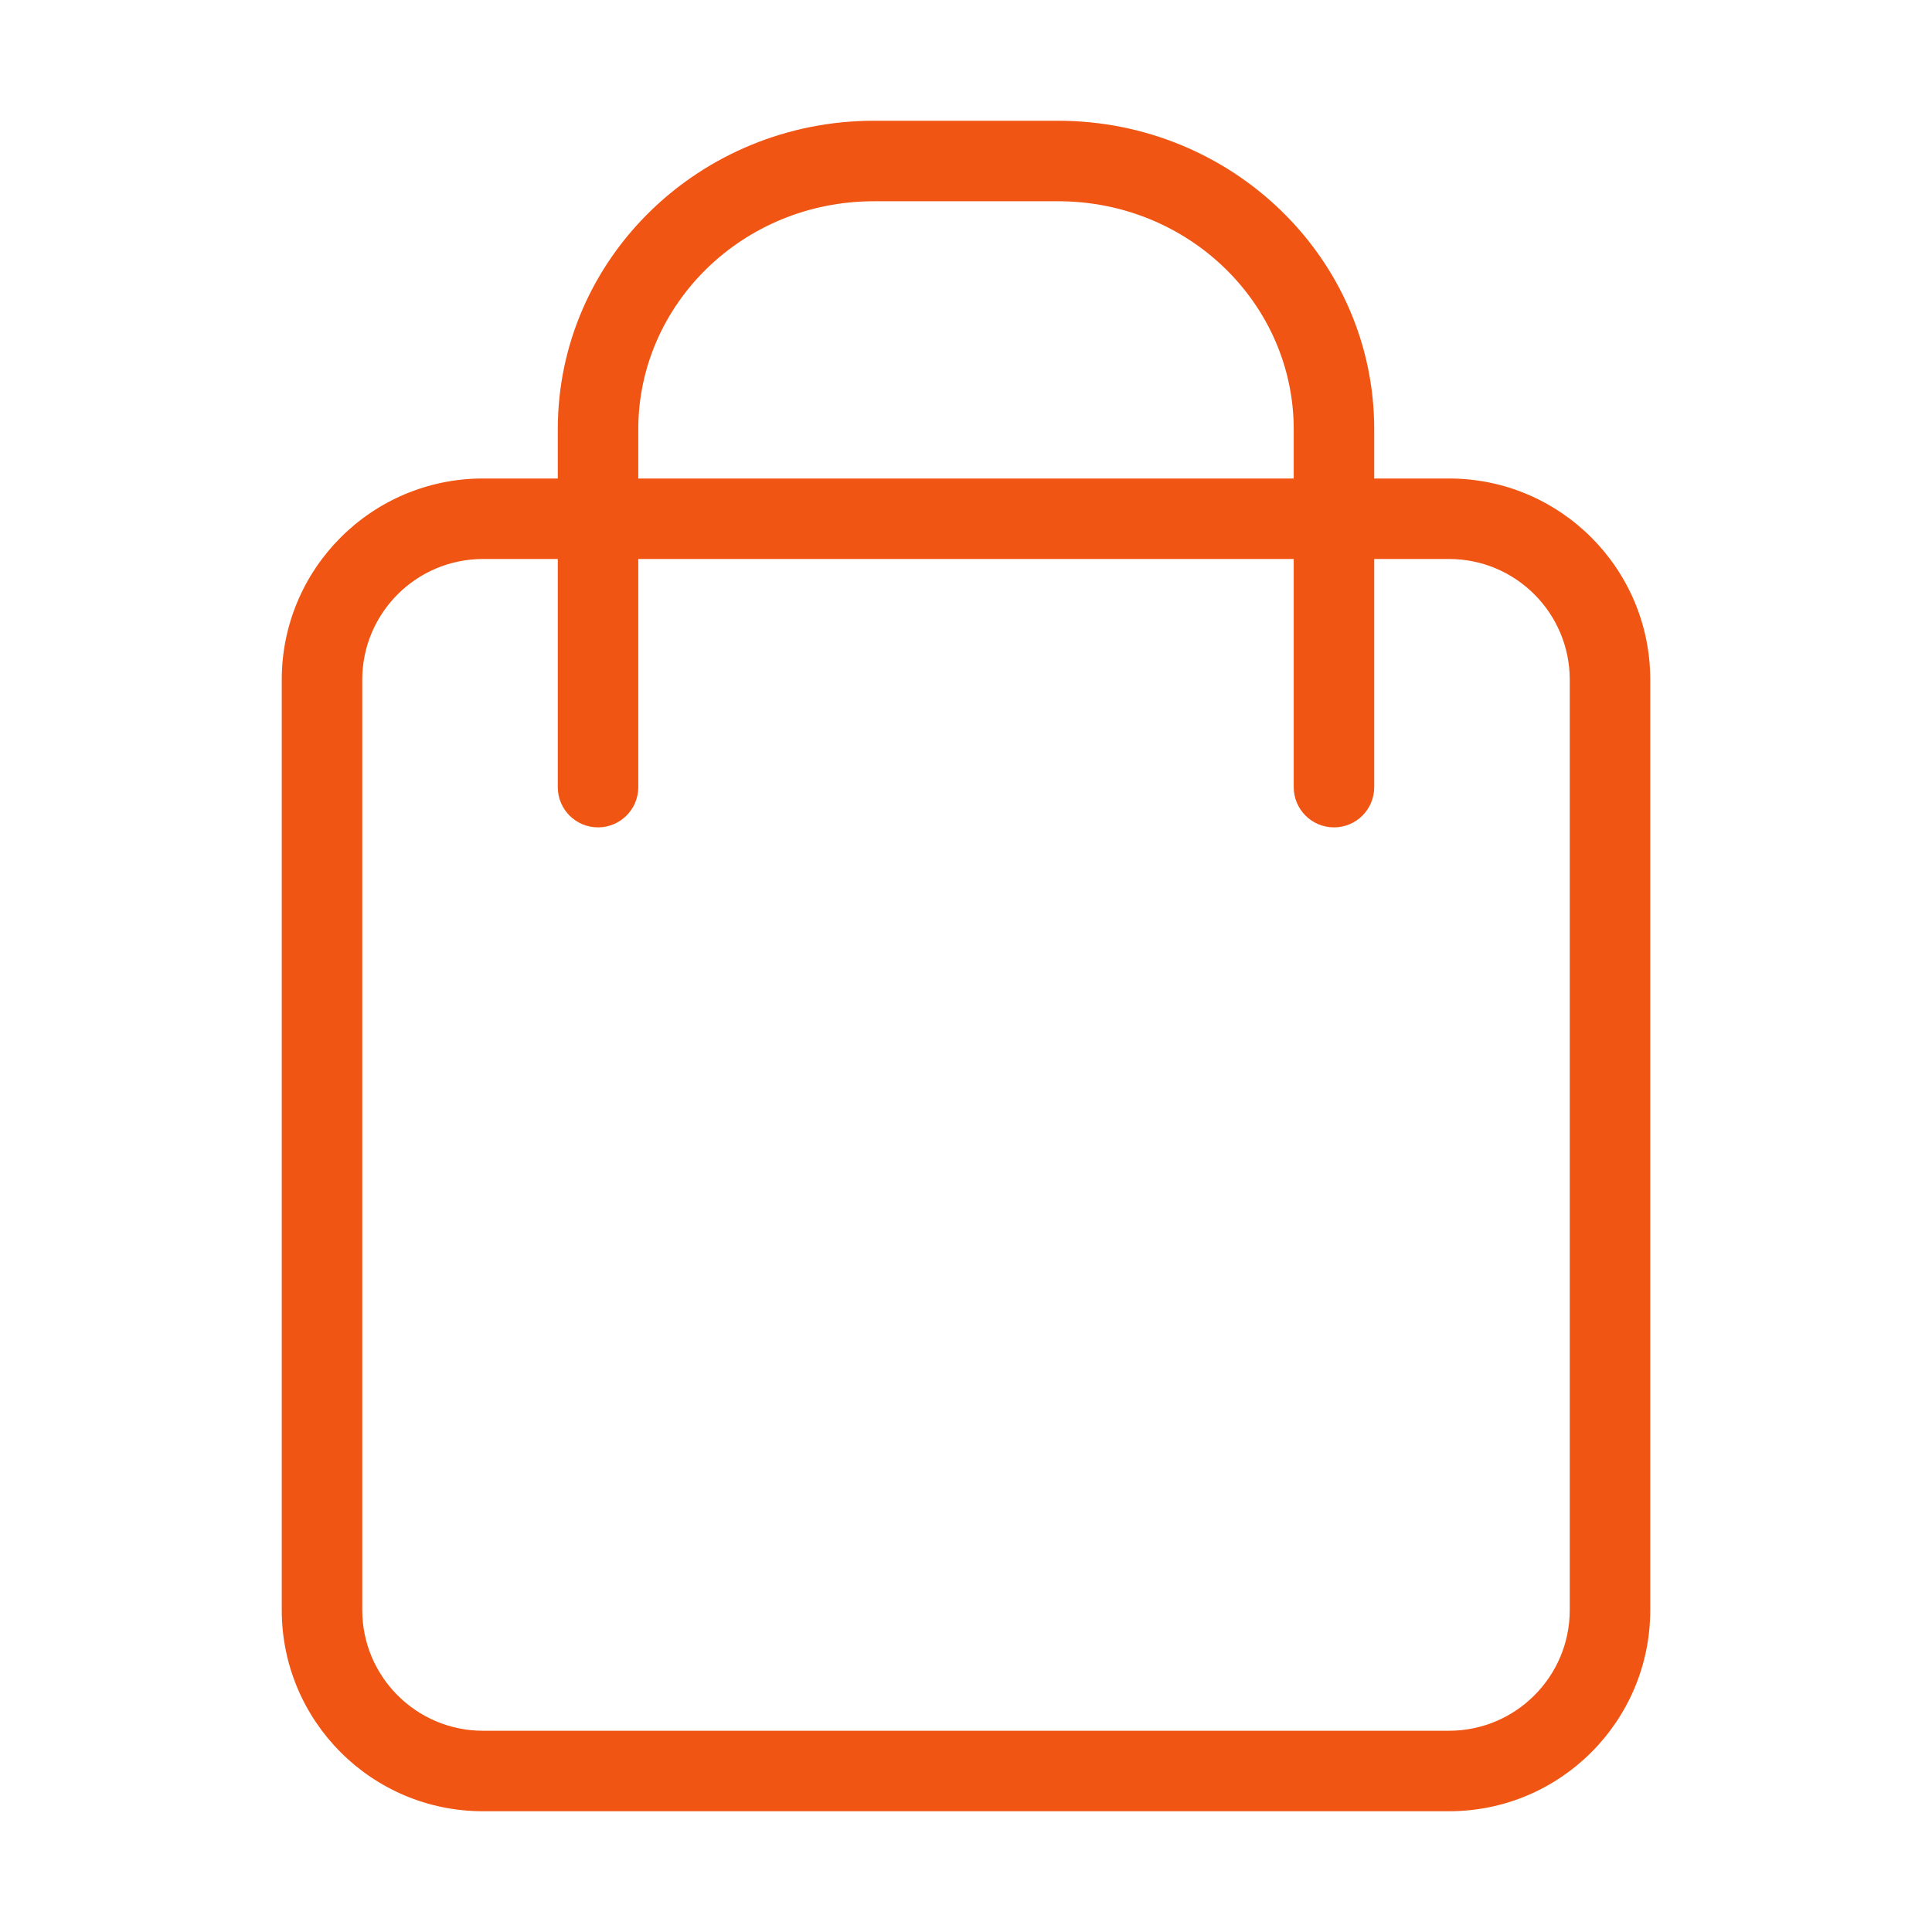
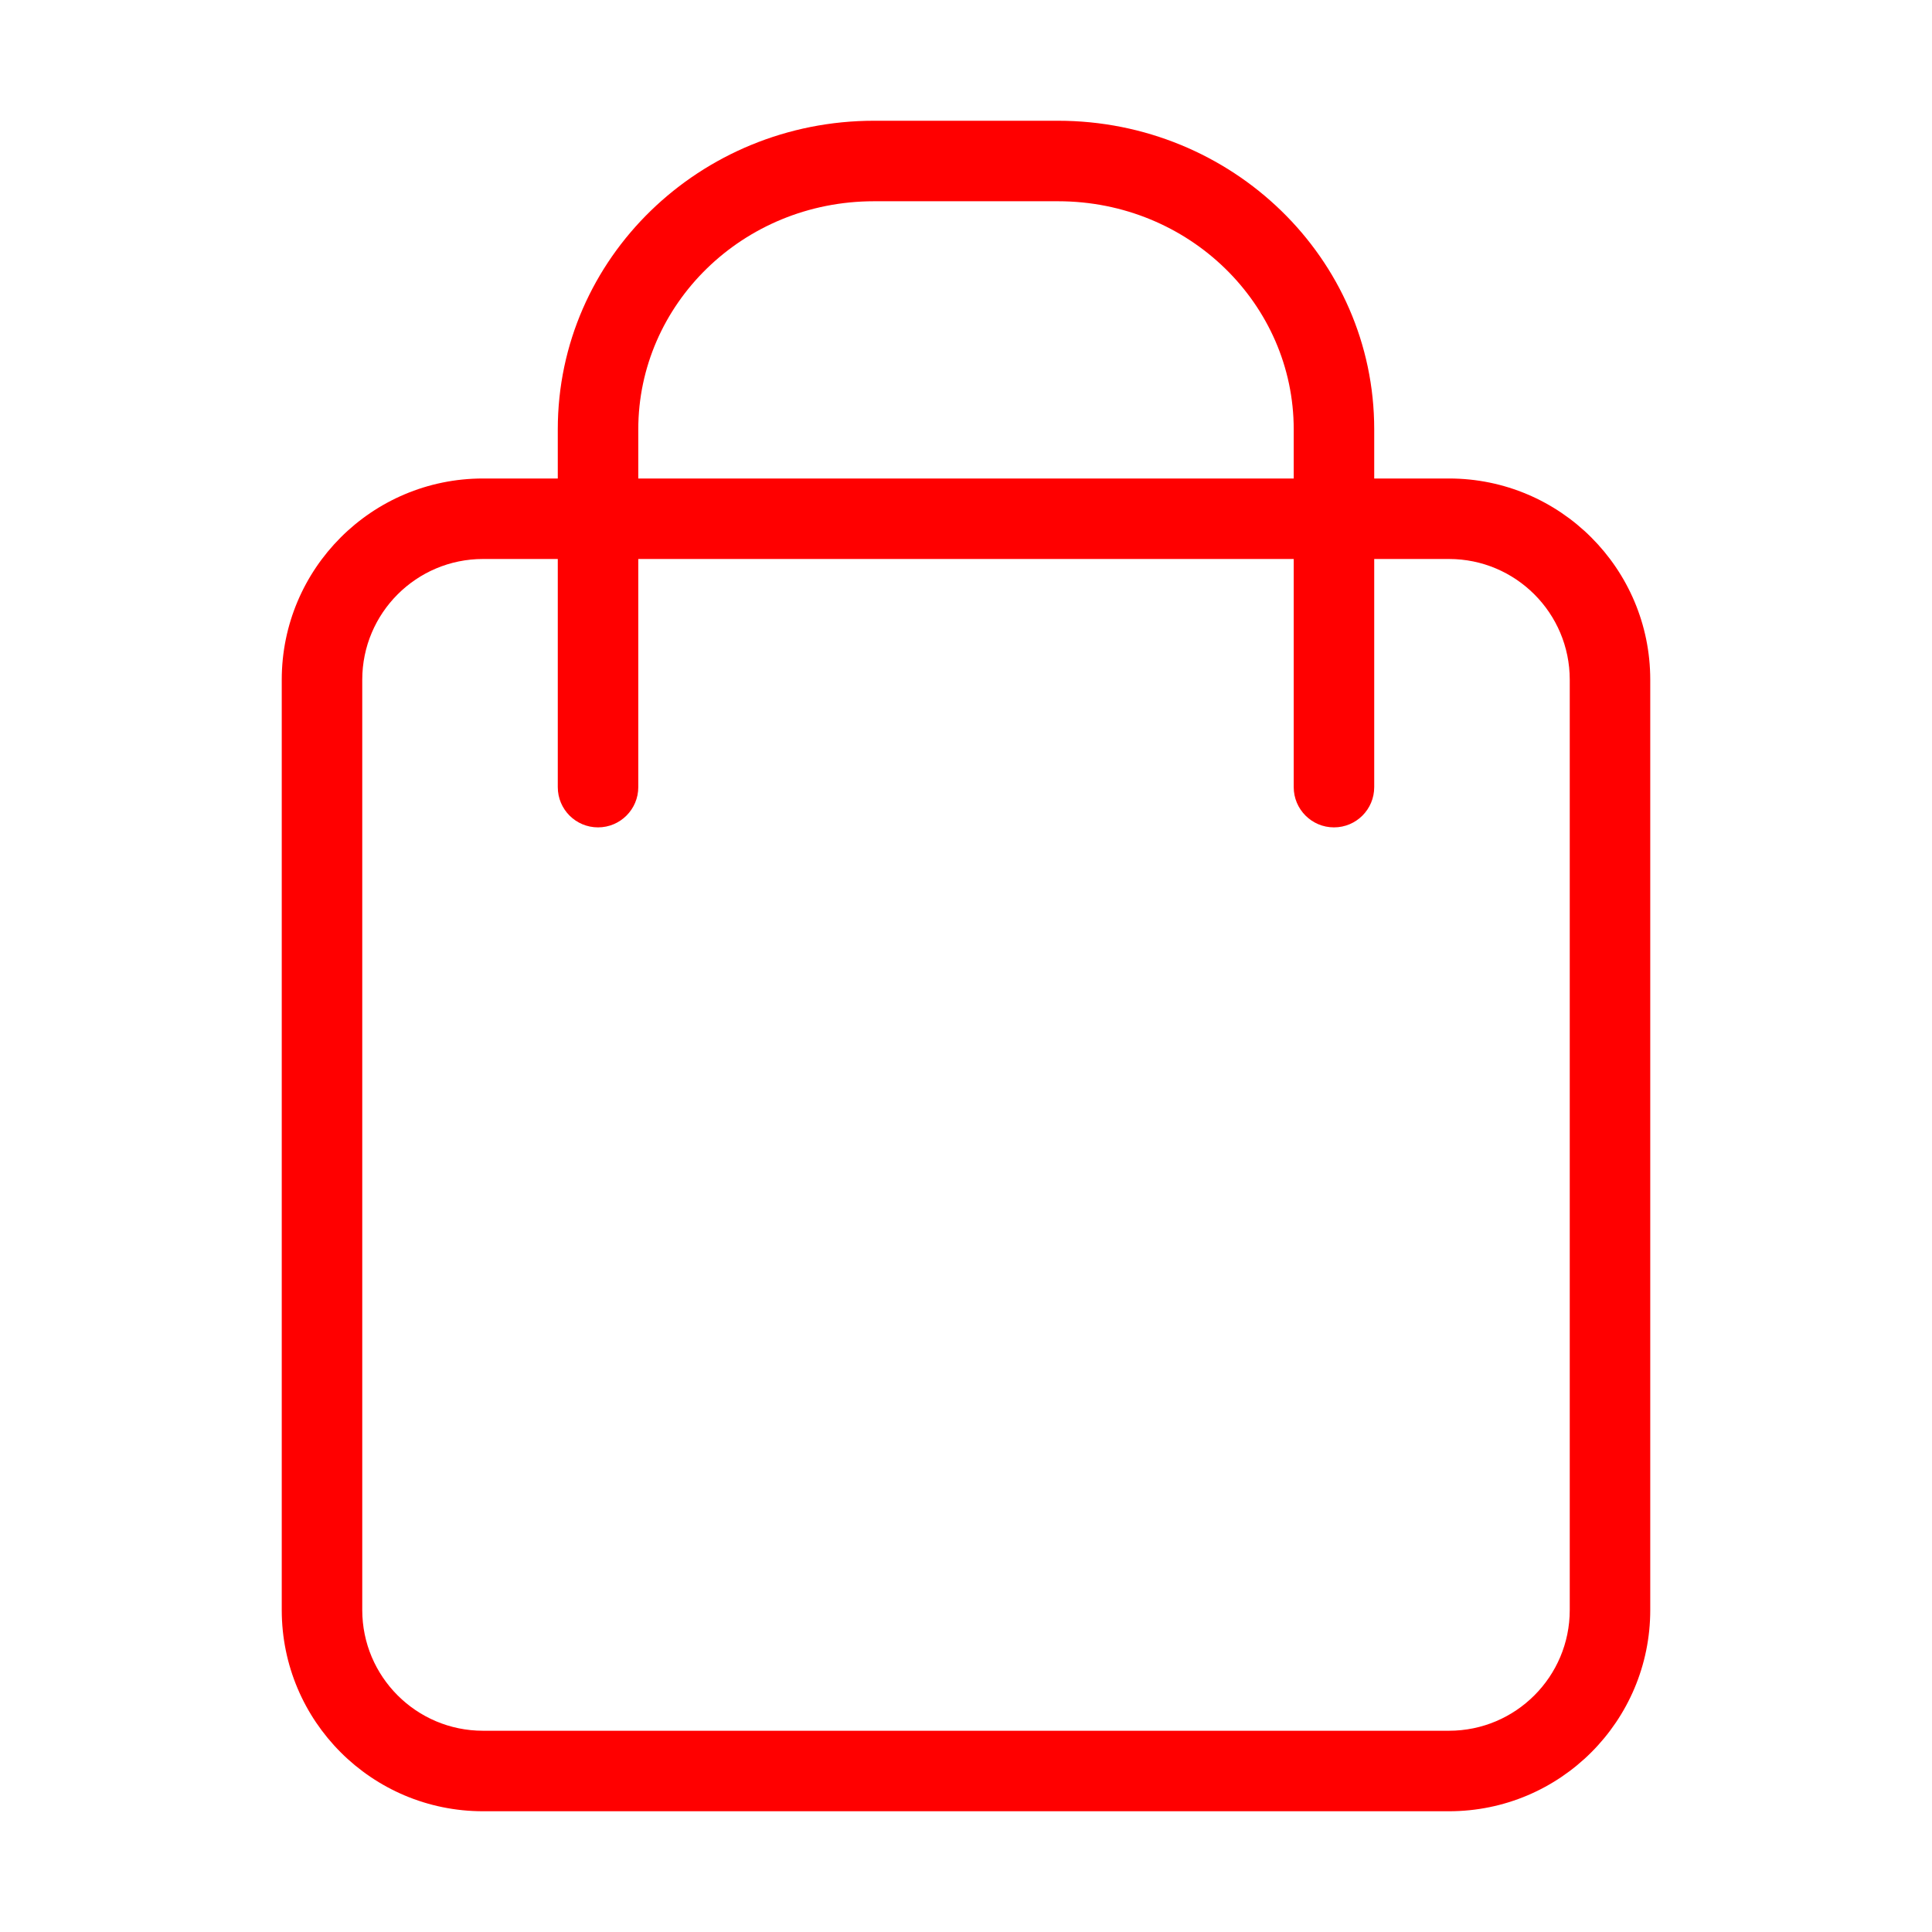
- <svg xmlns="http://www.w3.org/2000/svg" width="24" height="24" viewBox="0 0 24 24" fill="#F15513">
+ <svg xmlns="http://www.w3.org/2000/svg" width="24" height="24" viewBox="0 0 24 24" fill="red">
  <path fill-rule="evenodd" clip-rule="evenodd" d="M10.857 2.5C9.226 2.5 7.929 3.782 7.929 5.333V5.944H16.071V5.333C16.071 3.782 14.774 2.5 13.143 2.5H10.857ZM17.071 5.944V5.333C17.071 3.203 15.299 1.5 13.143 1.5H10.857C8.701 1.5 6.929 3.203 6.929 5.333V5.944H6C4.619 5.944 3.5 7.064 3.5 8.444V20C3.5 21.381 4.619 22.5 6 22.5H18C19.381 22.5 20.5 21.381 20.5 20V8.444C20.5 7.064 19.381 5.944 18 5.944H17.071ZM16.071 6.944V9.778C16.071 10.054 16.295 10.278 16.571 10.278C16.848 10.278 17.071 10.054 17.071 9.778V6.944H18C18.828 6.944 19.5 7.616 19.5 8.444V20C19.5 20.828 18.828 21.5 18 21.5H6C5.172 21.5 4.5 20.828 4.5 20V8.444C4.5 7.616 5.172 6.944 6 6.944H6.929V9.778C6.929 10.054 7.152 10.278 7.429 10.278C7.705 10.278 7.929 10.054 7.929 9.778V6.944H16.071Z" />
</svg>
